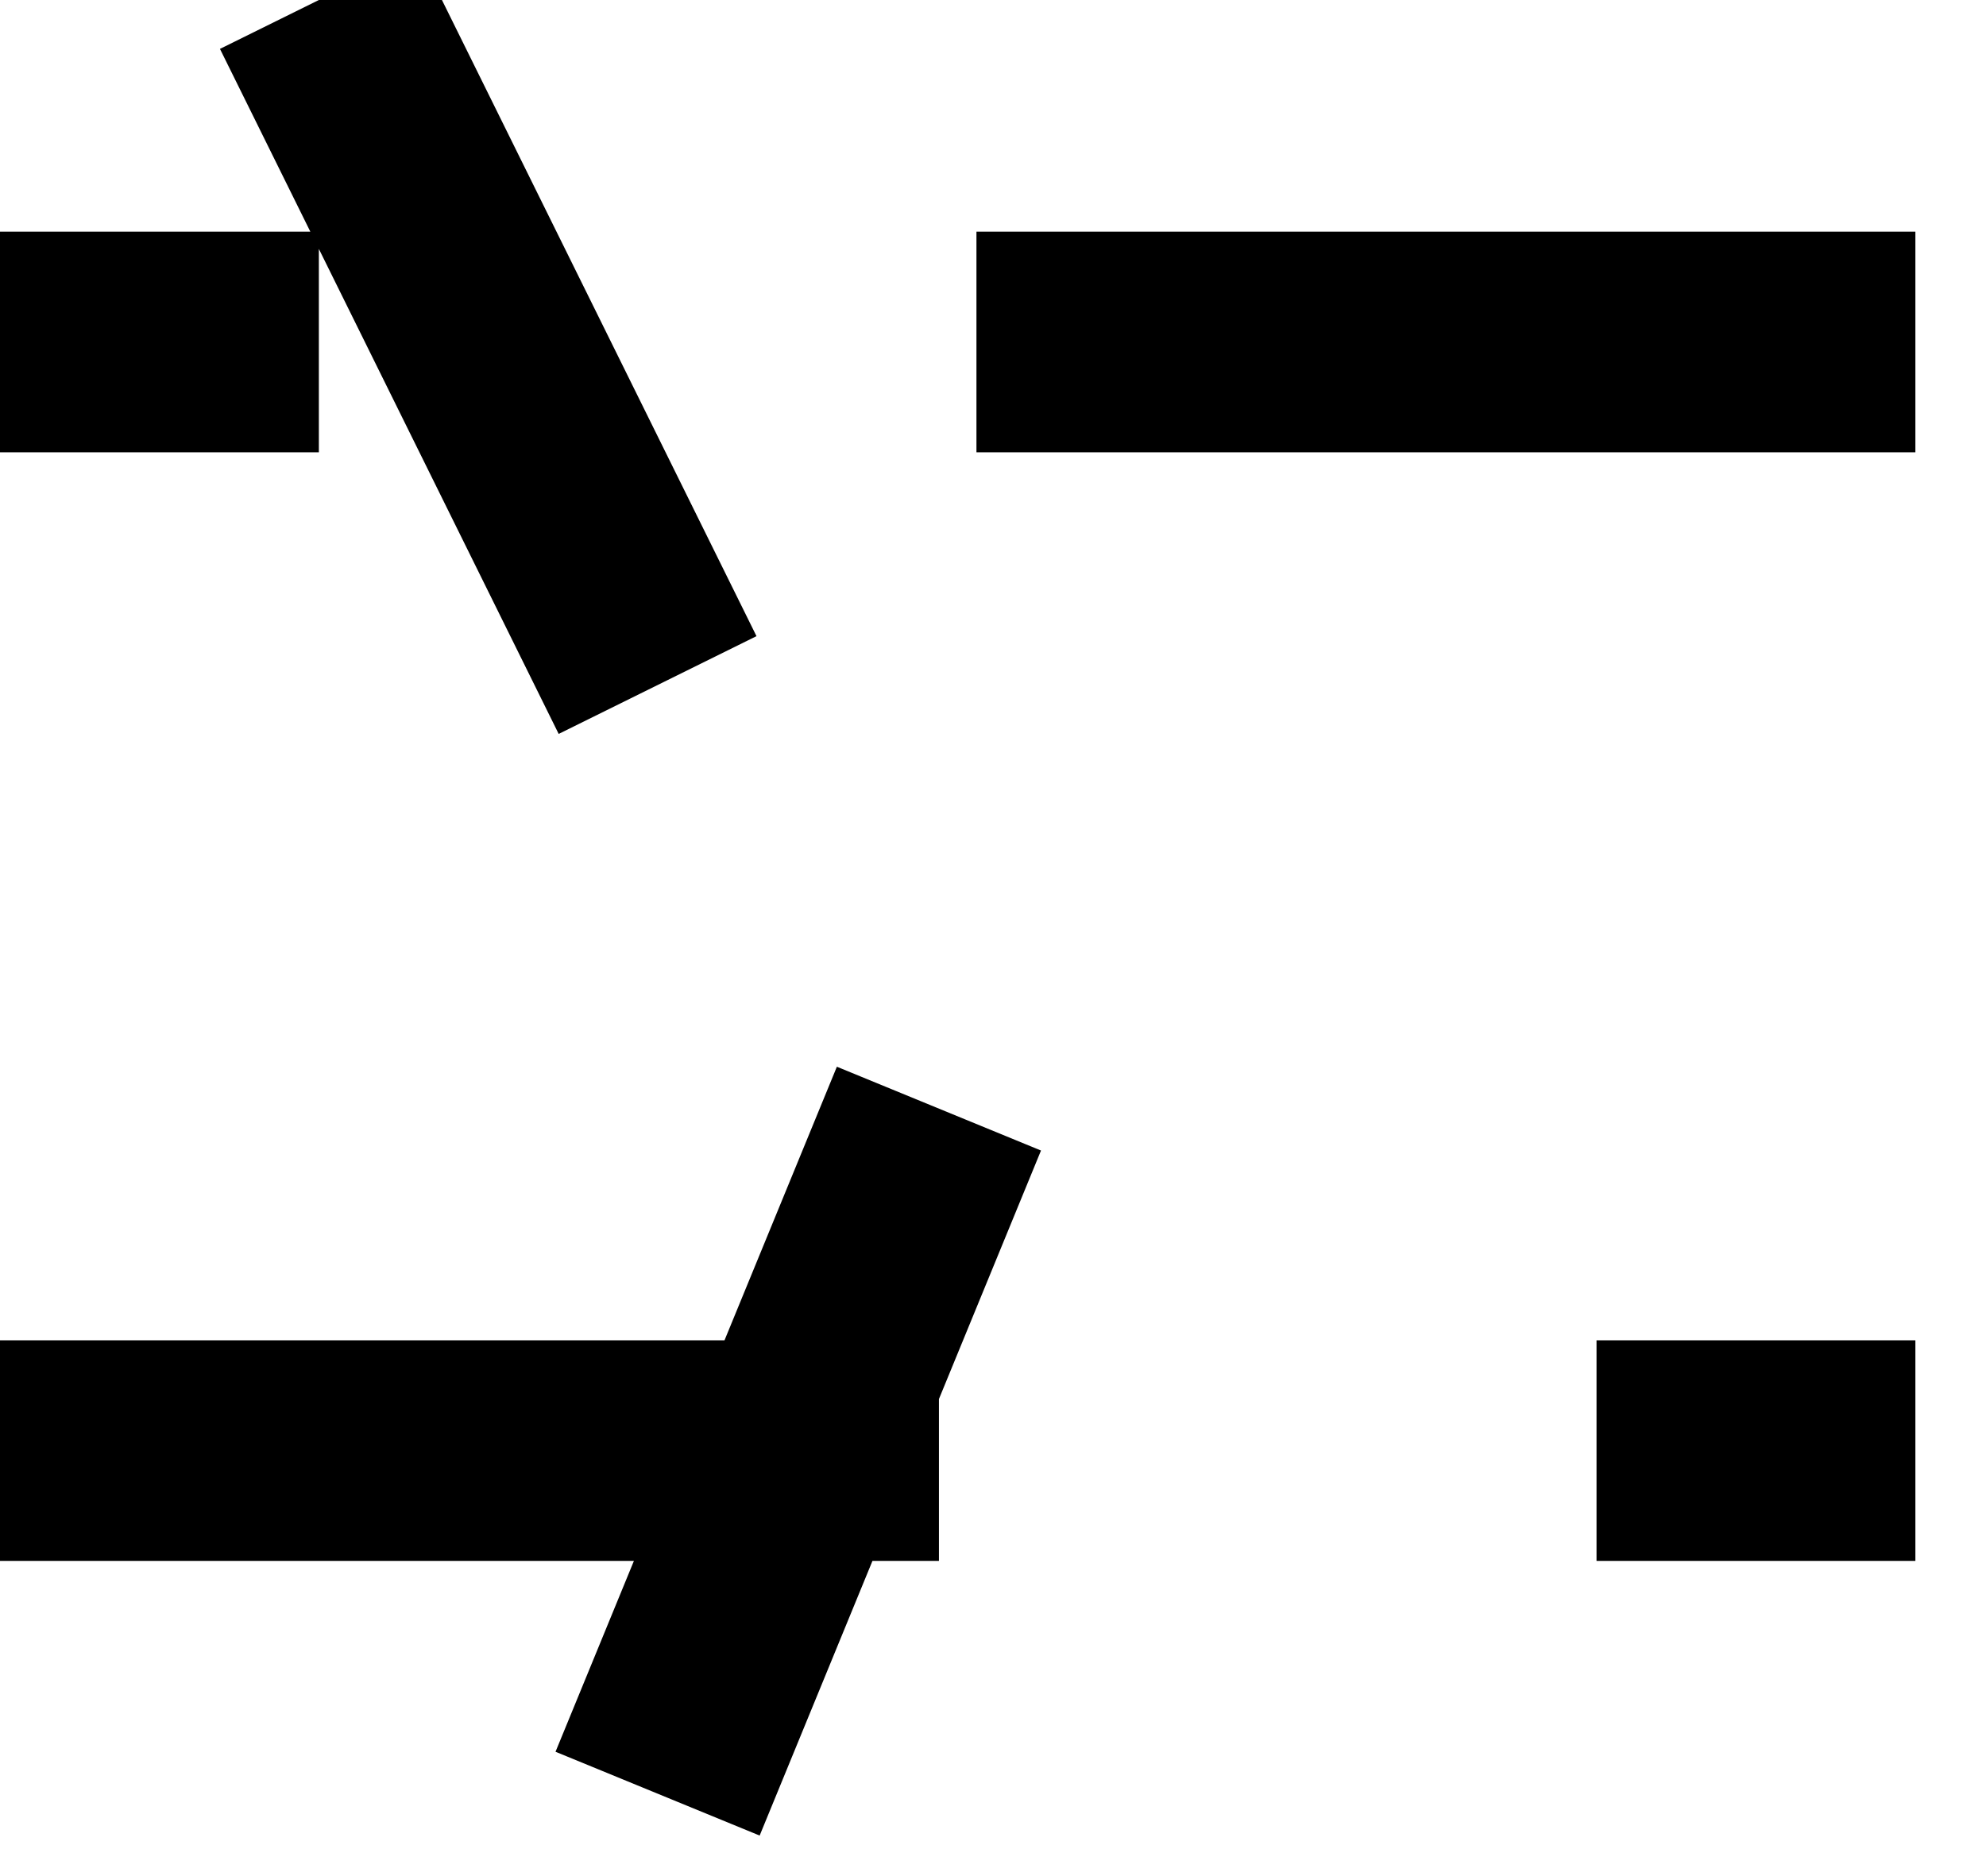
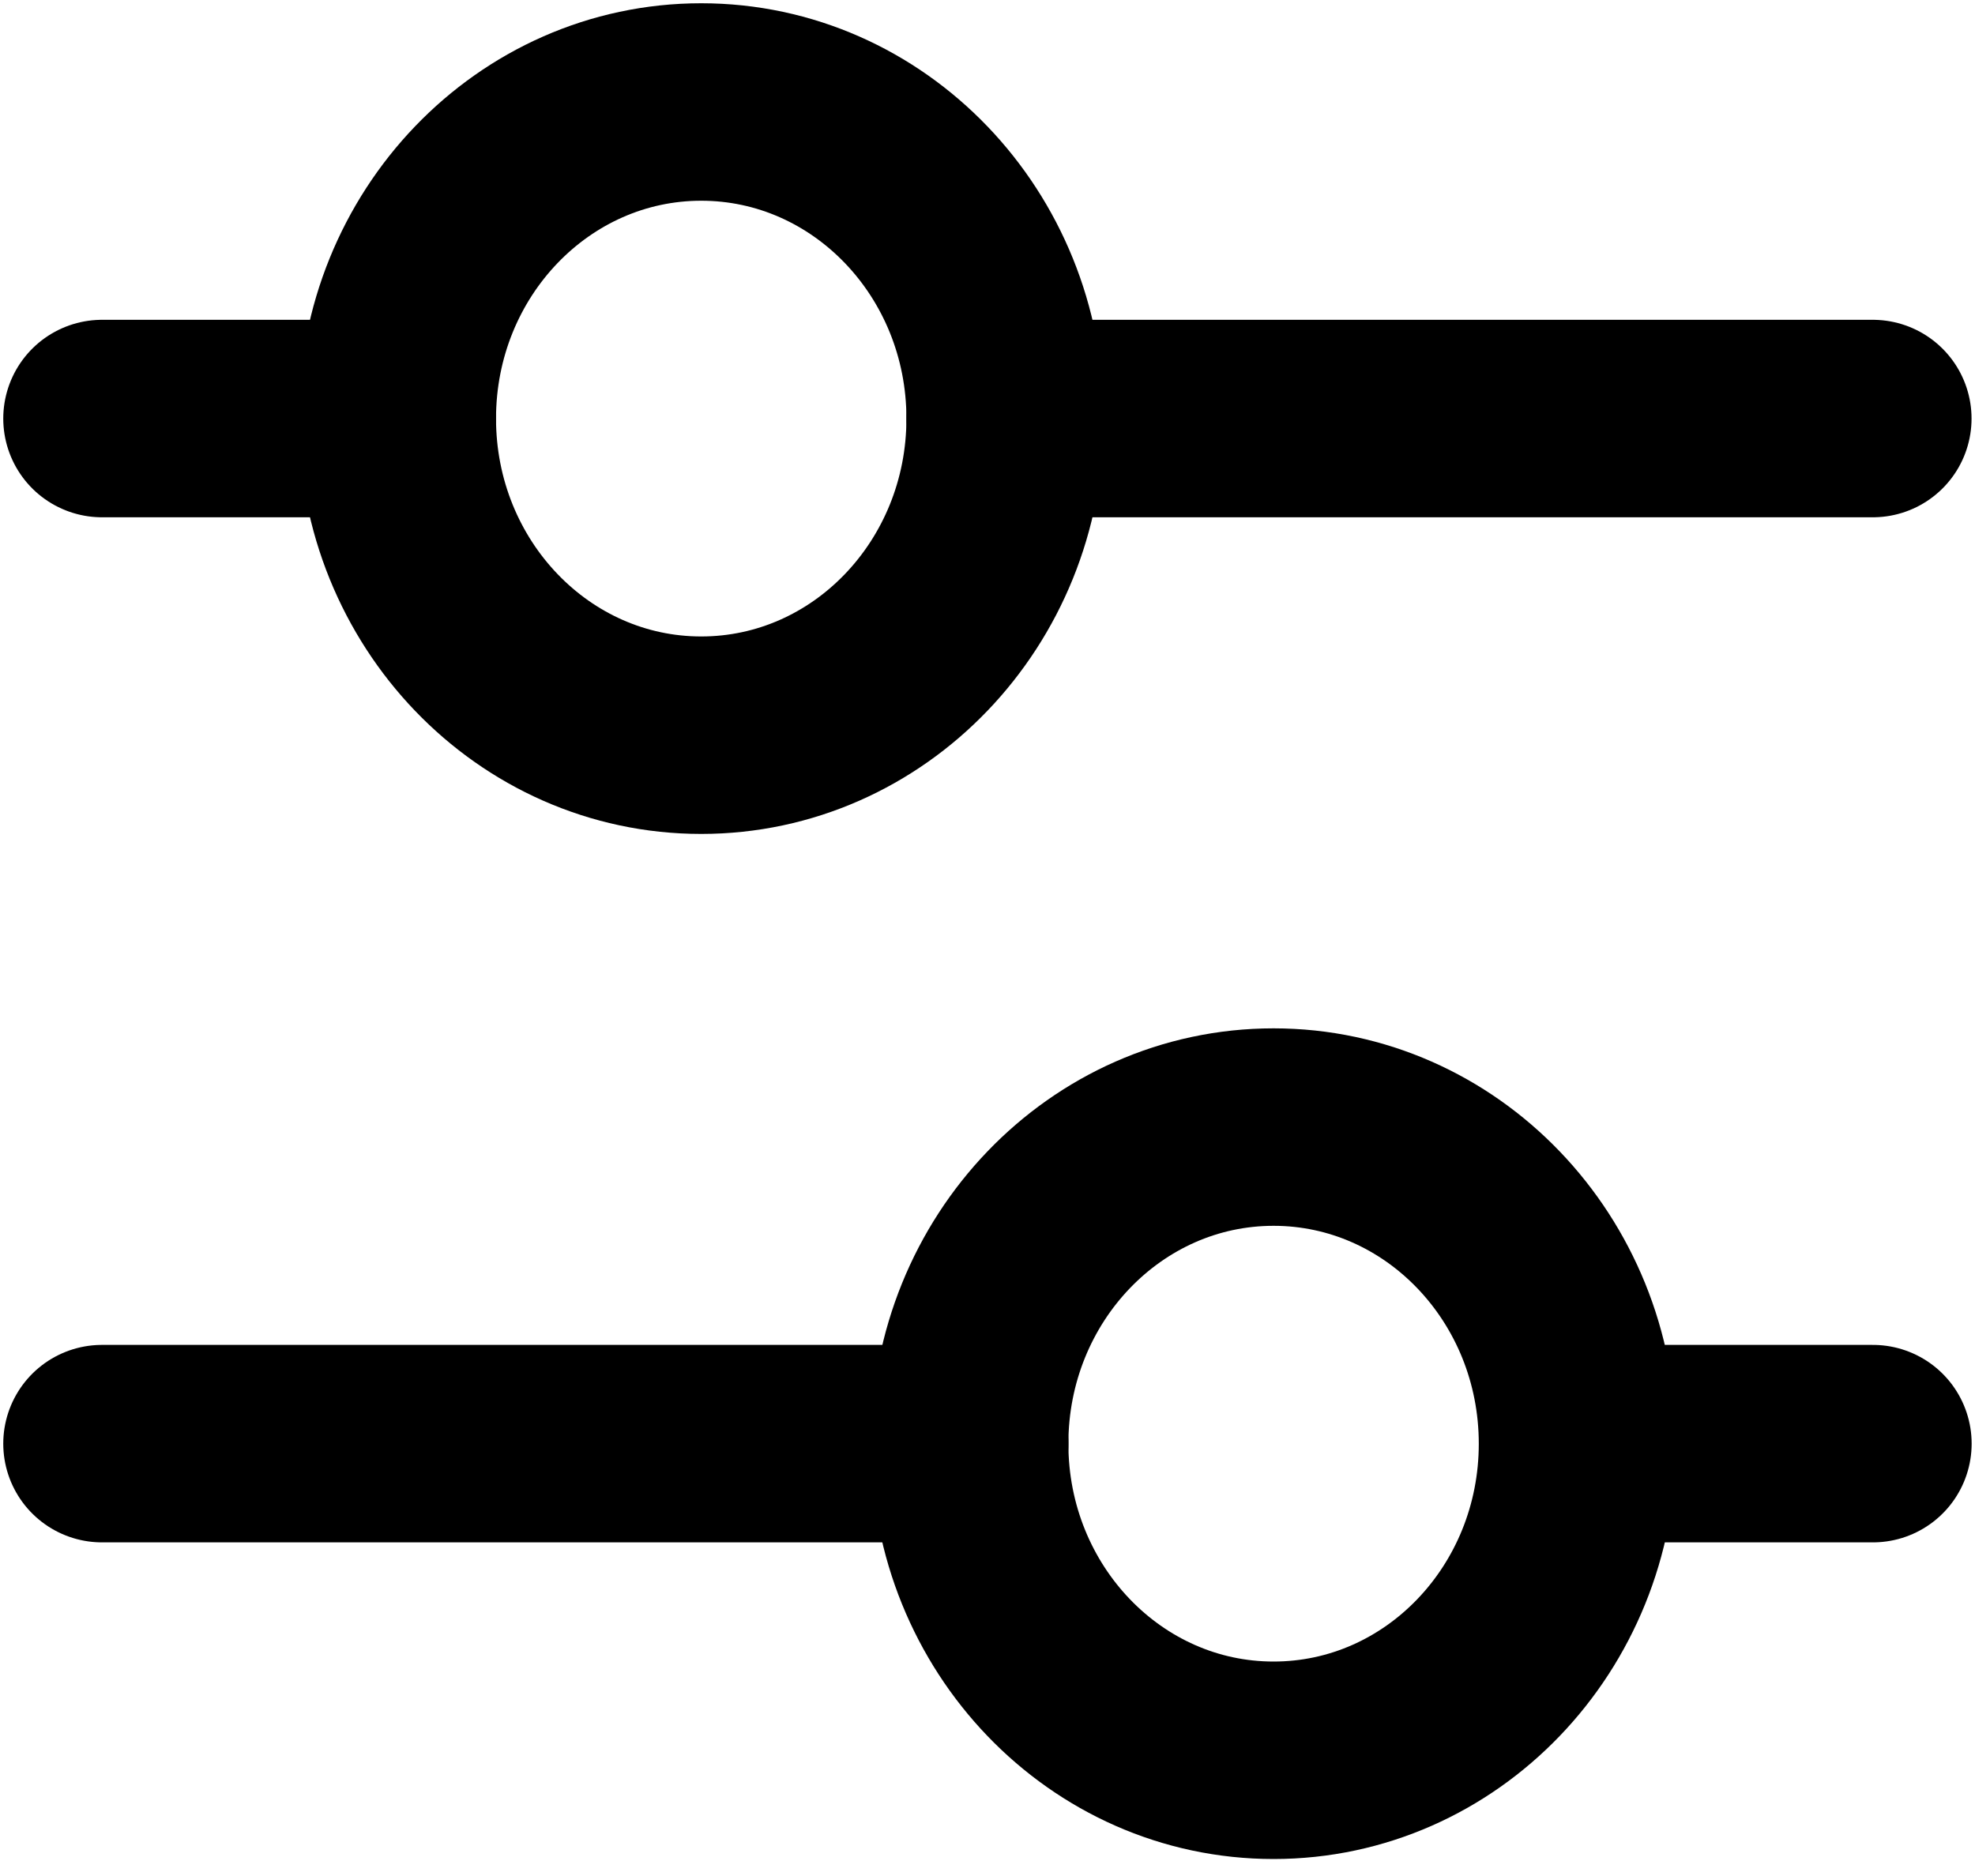
- <svg xmlns="http://www.w3.org/2000/svg" width="18" height="17" viewBox="0 0 18 17" fill="none">
-   <g>
-     <path d="M2.89 0L5.96 6.21M8.85 3.1L17.36 3.1M0 3.1L2.89 3.1" stroke="#000000" stroke-width="2" />
-     <path d="M8.51 10.05L5.96 16.26M0 13.15L8.51 13.15M14.47 13.15L17.36 13.15" stroke="#000000" stroke-width="2" />
-   </g>
+ <svg xmlns="http://www.w3.org/2000/svg" width="20" height="19" viewBox="0 0 20 19" fill="none">
+   <path d="M7.101 7.446C8.801 7.446 10.179 6.01 10.179 4.239C10.179 2.469 8.801 1.033 7.101 1.033C5.401 1.033 4.023 2.469 4.023 4.239C4.023 6.01 5.401 7.446 7.101 7.446Z" stroke="black" stroke-width="2" stroke-miterlimit="10" stroke-linecap="round" />
+   <path d="M18.965 4.239H10.179" stroke="black" stroke-width="2" stroke-miterlimit="10" stroke-linecap="round" />
+   <path d="M4.022 4.239H1.033" stroke="black" stroke-width="2" stroke-miterlimit="10" stroke-linecap="round" />
+   <path d="M12.897 17.828C14.597 17.828 15.975 16.393 15.975 14.622C15.975 12.851 14.597 11.415 12.897 11.415C11.197 11.415 9.819 12.851 9.819 14.622C9.819 16.393 11.197 17.828 12.897 17.828Z" stroke="black" stroke-width="2" stroke-miterlimit="10" stroke-linecap="round" />
+   <path d="M1.033 14.621H9.82" stroke="black" stroke-width="2" stroke-miterlimit="10" stroke-linecap="round" />
+   <path d="M15.977 14.621H18.966" stroke="black" stroke-width="2" stroke-miterlimit="10" stroke-linecap="round" />
</svg>
